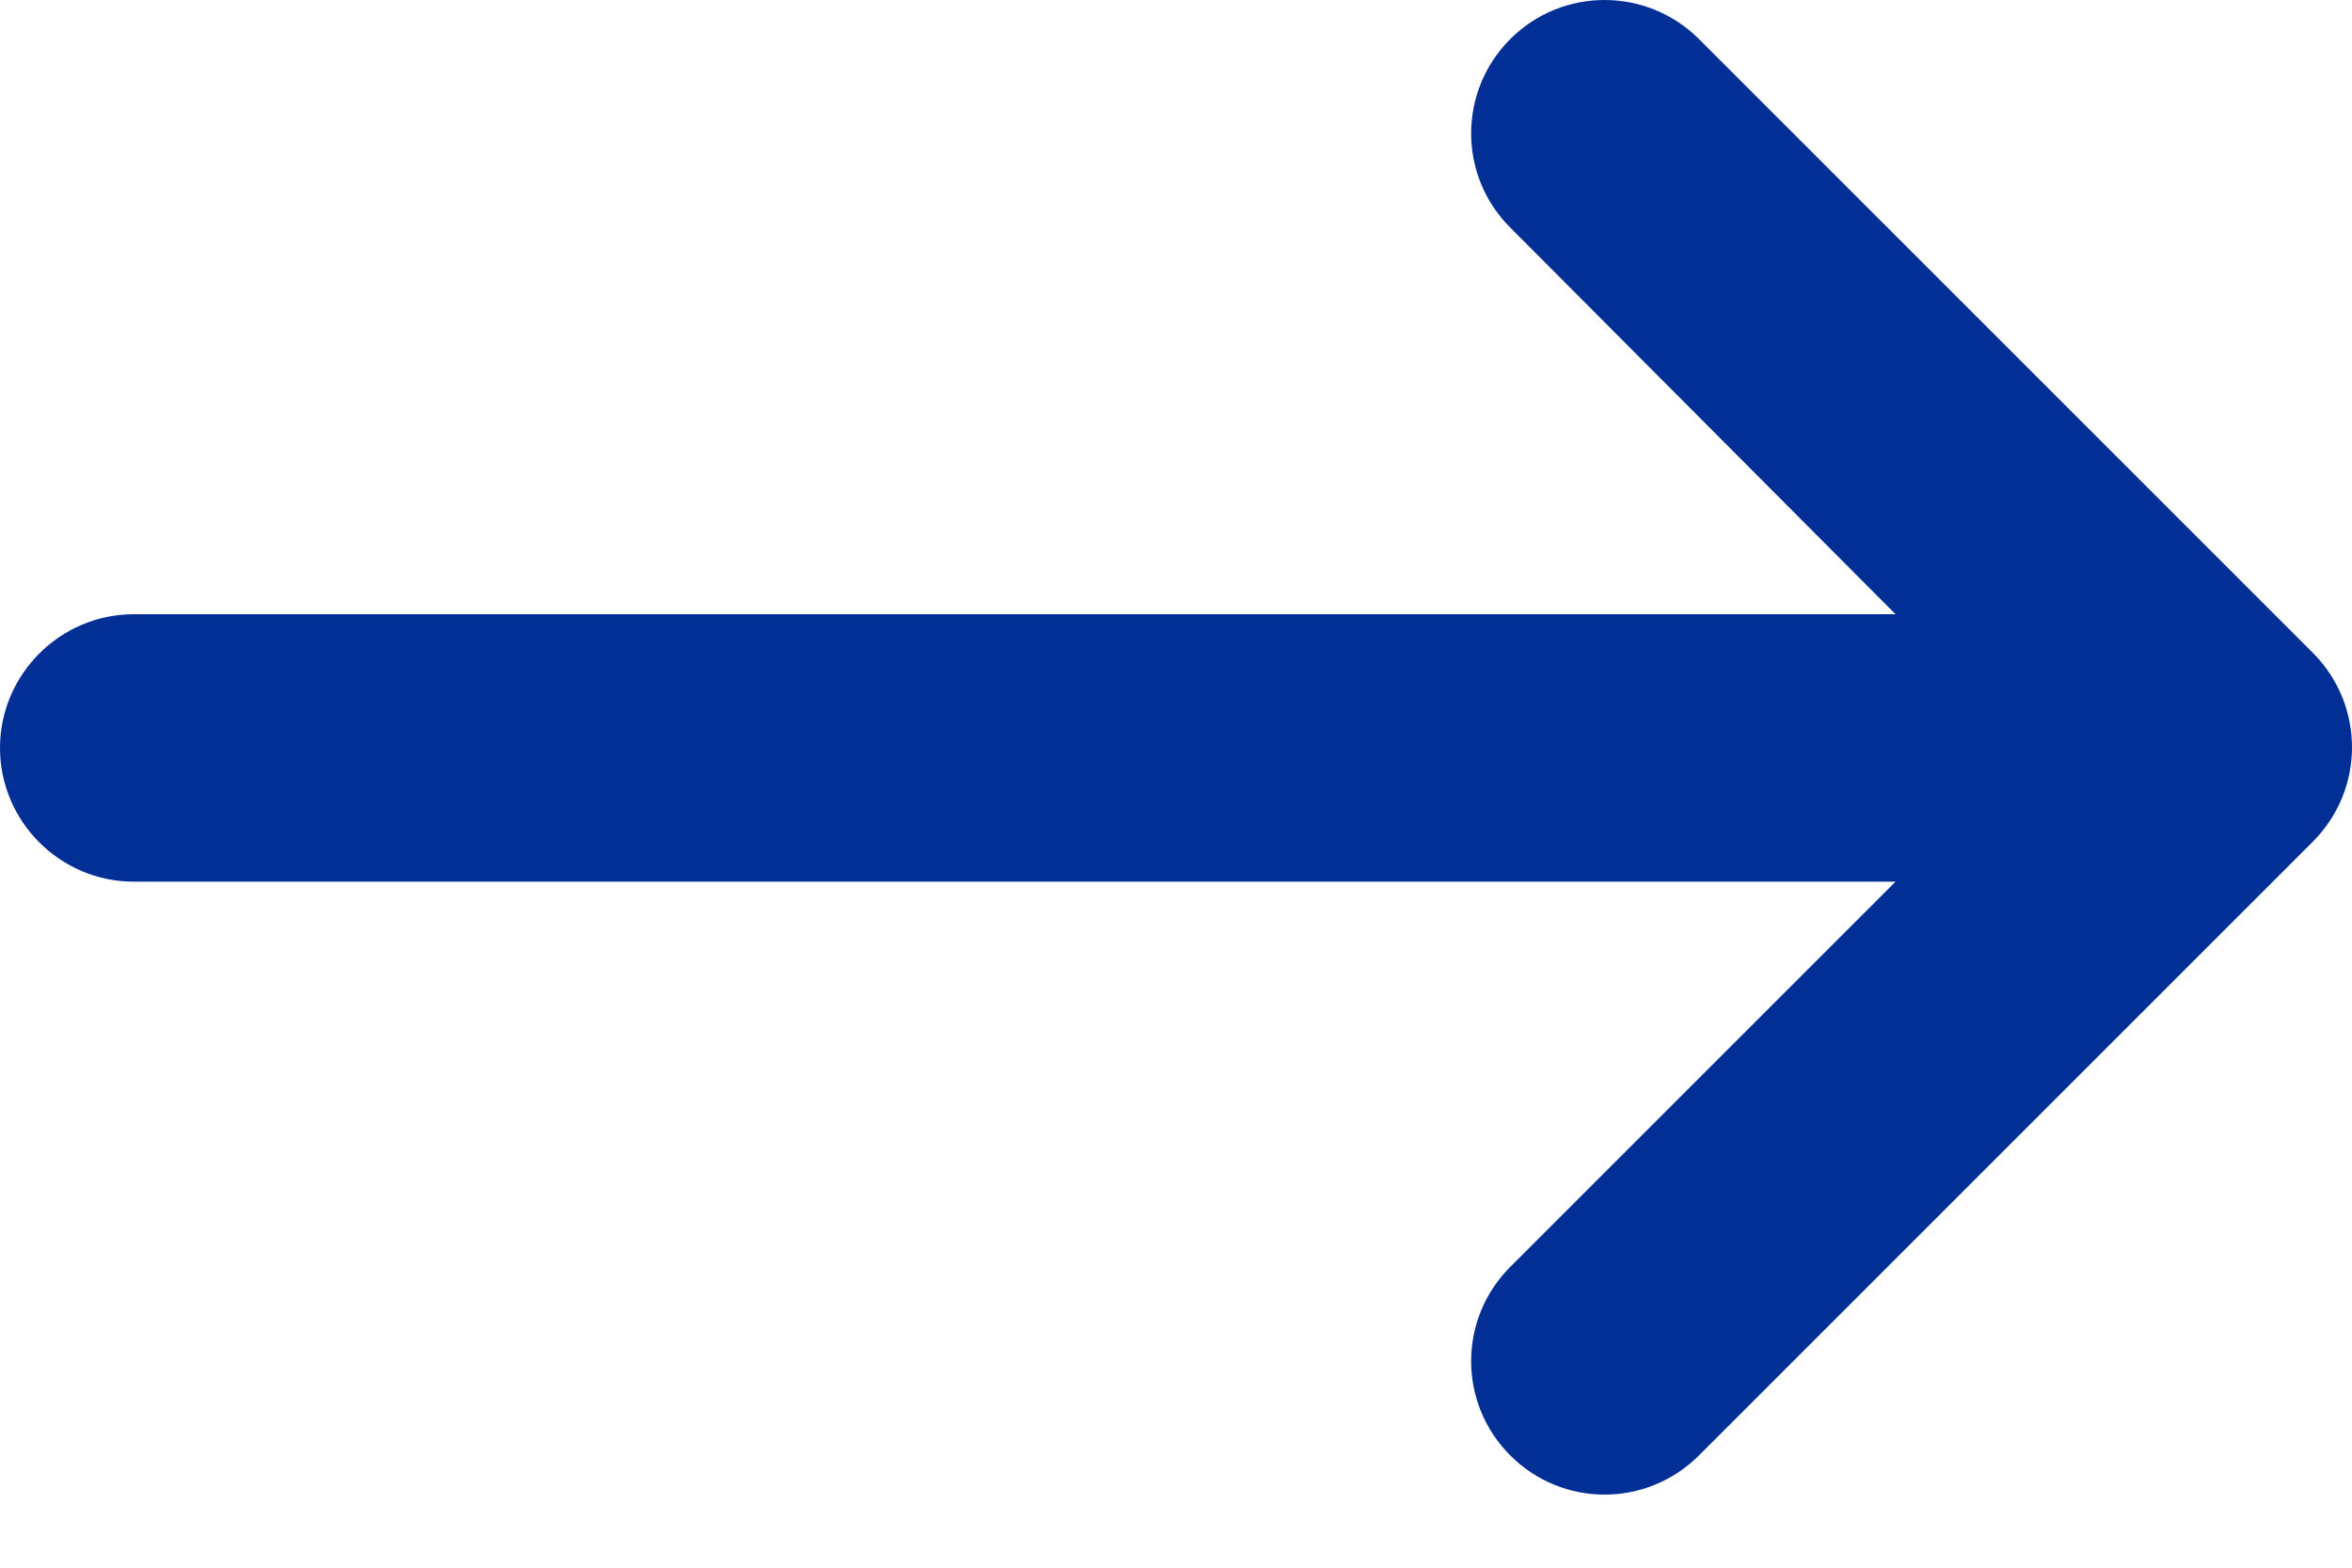
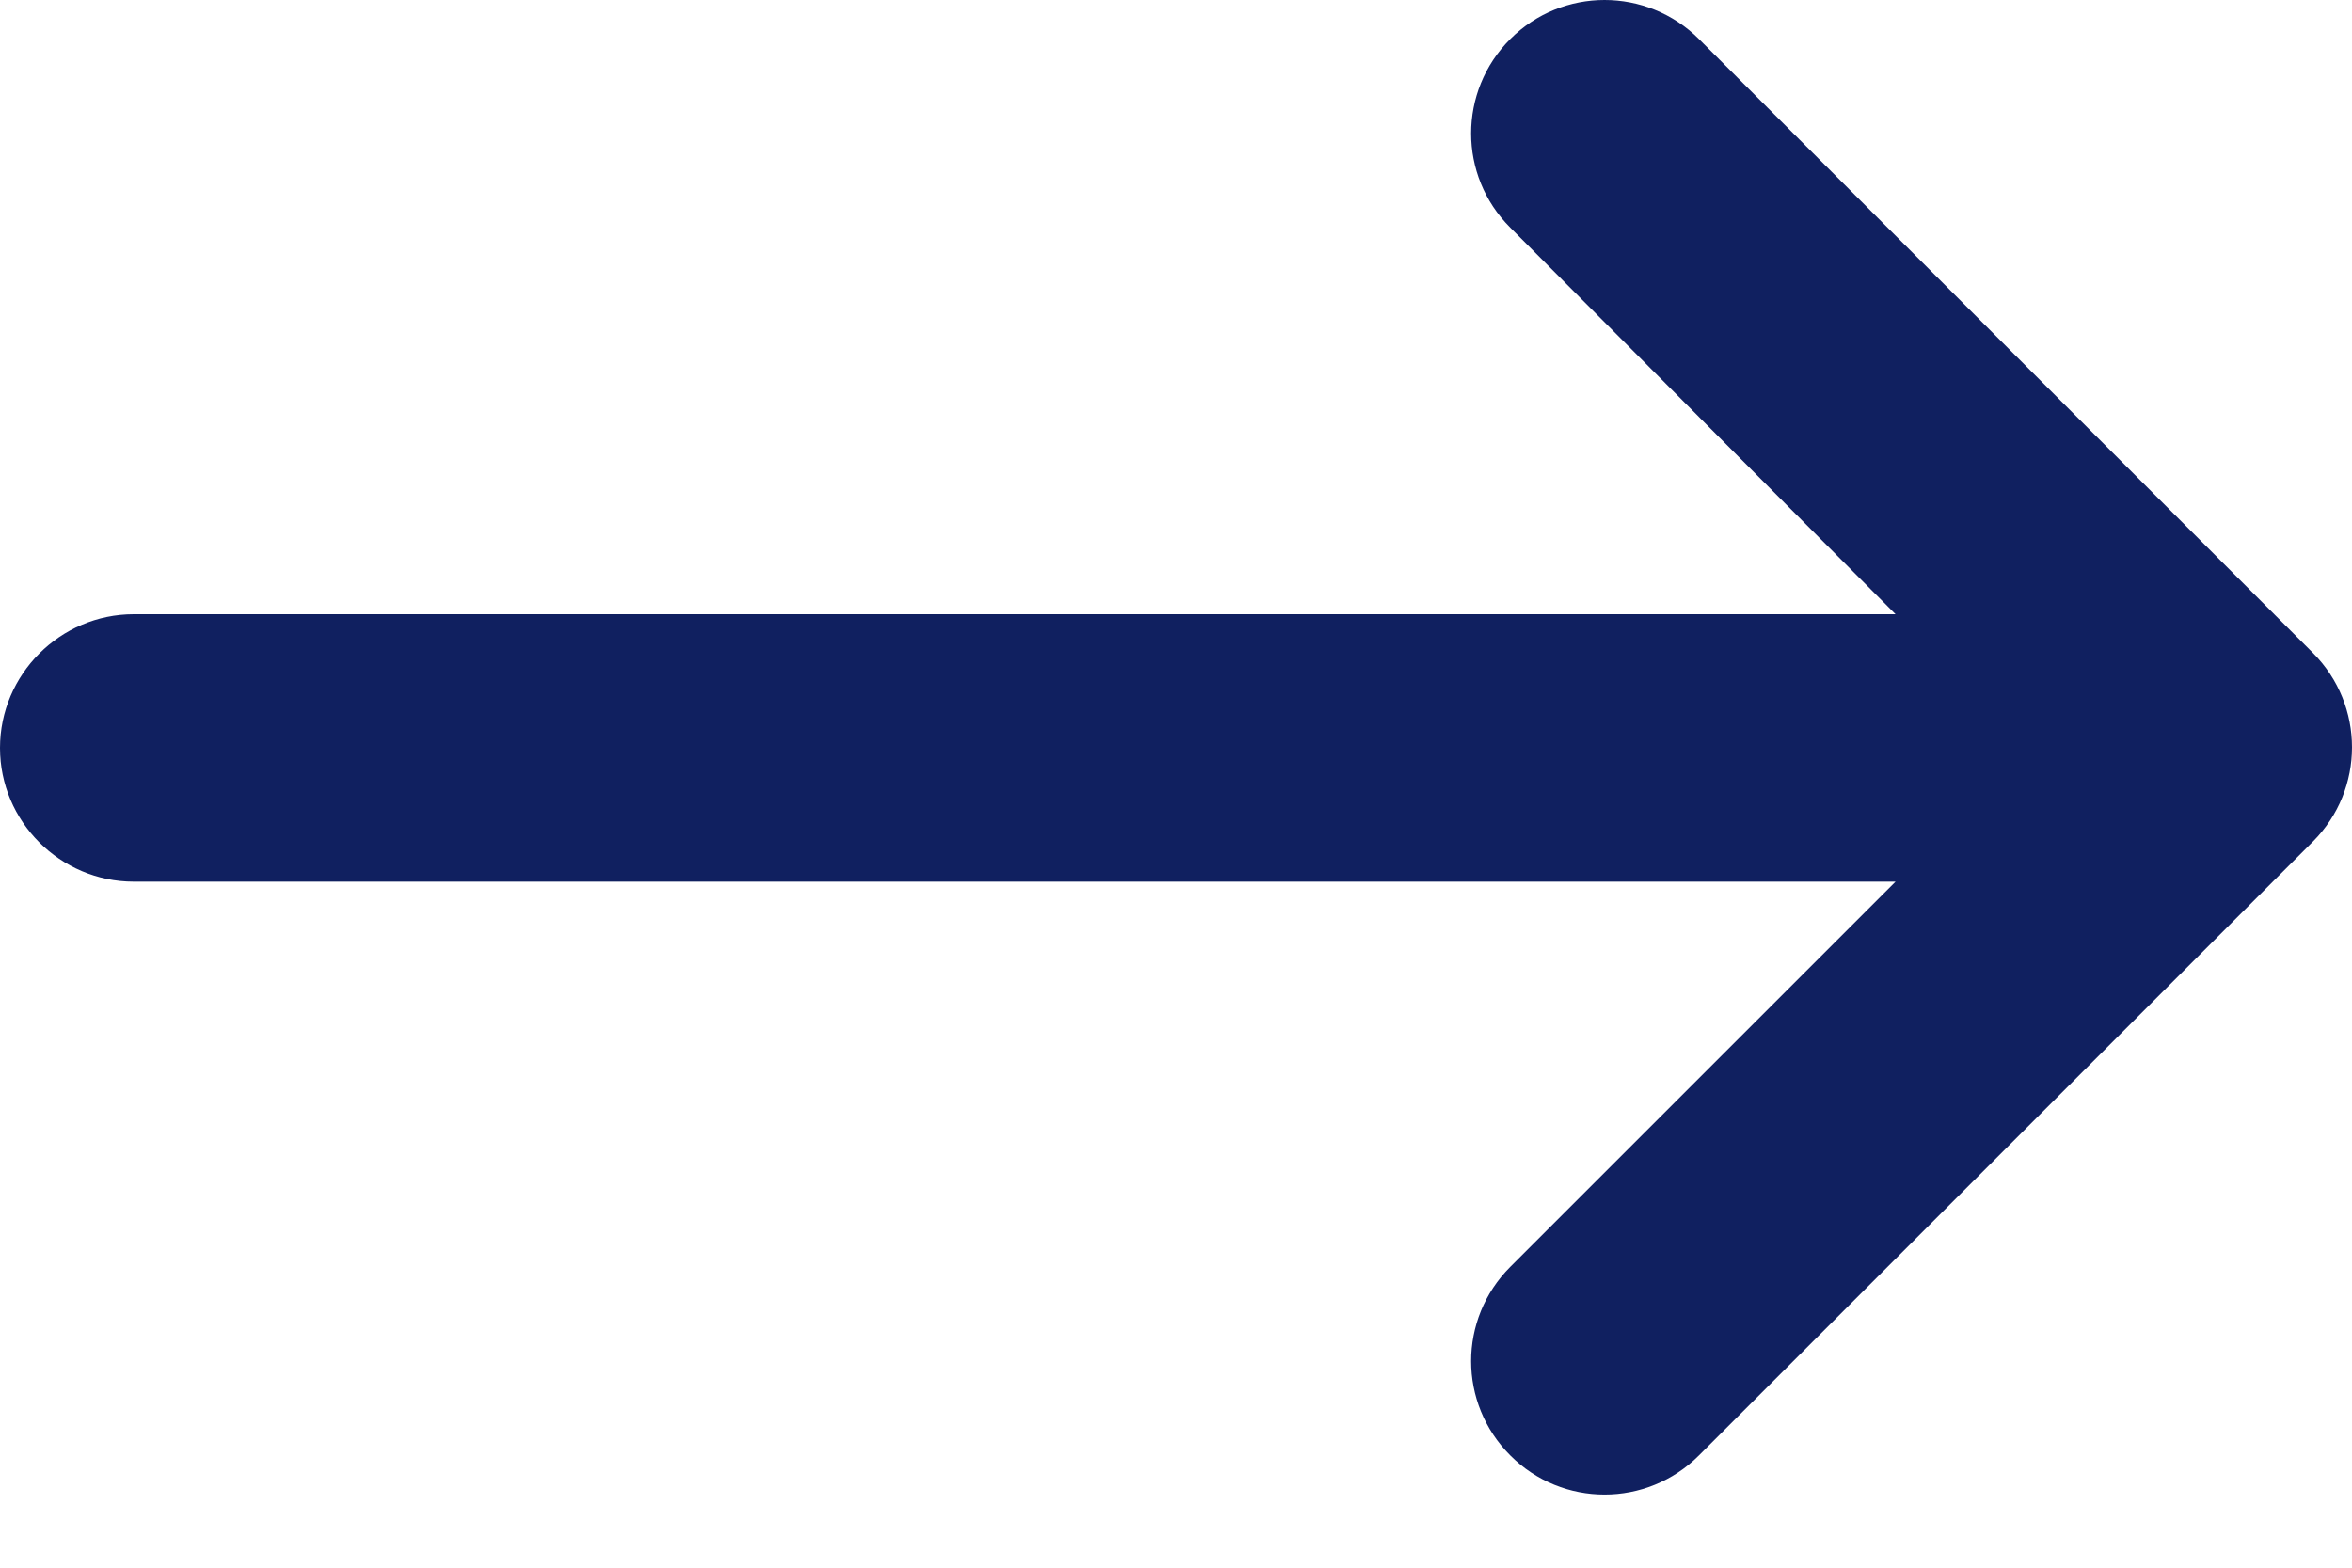
<svg xmlns="http://www.w3.org/2000/svg" width="15" height="10" viewBox="0 0 15 10" fill="none">
-   <path d="M0.853 5.624L12.089 5.624L9.632 8.081C9.299 8.414 9.299 8.951 9.632 9.284C9.964 9.617 10.502 9.617 10.835 9.284L14.751 5.368C15.083 5.035 15.083 4.498 14.751 4.165L10.835 0.249C10.502 -0.083 9.964 -0.083 9.632 0.249C9.299 0.582 9.299 1.12 9.632 1.452L12.089 3.918L0.853 3.918C0.384 3.918 0 4.302 0 4.771C0 5.24 0.384 5.624 0.853 5.624Z" fill="#022f95" />
+   <path d="M0.853 5.624L12.089 5.624L9.632 8.081C9.299 8.414 9.299 8.951 9.632 9.284C9.964 9.617 10.502 9.617 10.835 9.284L14.751 5.368C15.083 5.035 15.083 4.498 14.751 4.165L10.835 0.249C10.502 -0.083 9.964 -0.083 9.632 0.249C9.299 0.582 9.299 1.12 9.632 1.452L12.089 3.918L0.853 3.918C0.384 3.918 0 4.302 0 4.771C0 5.24 0.384 5.624 0.853 5.624Z" fill="#102060" />
</svg>
